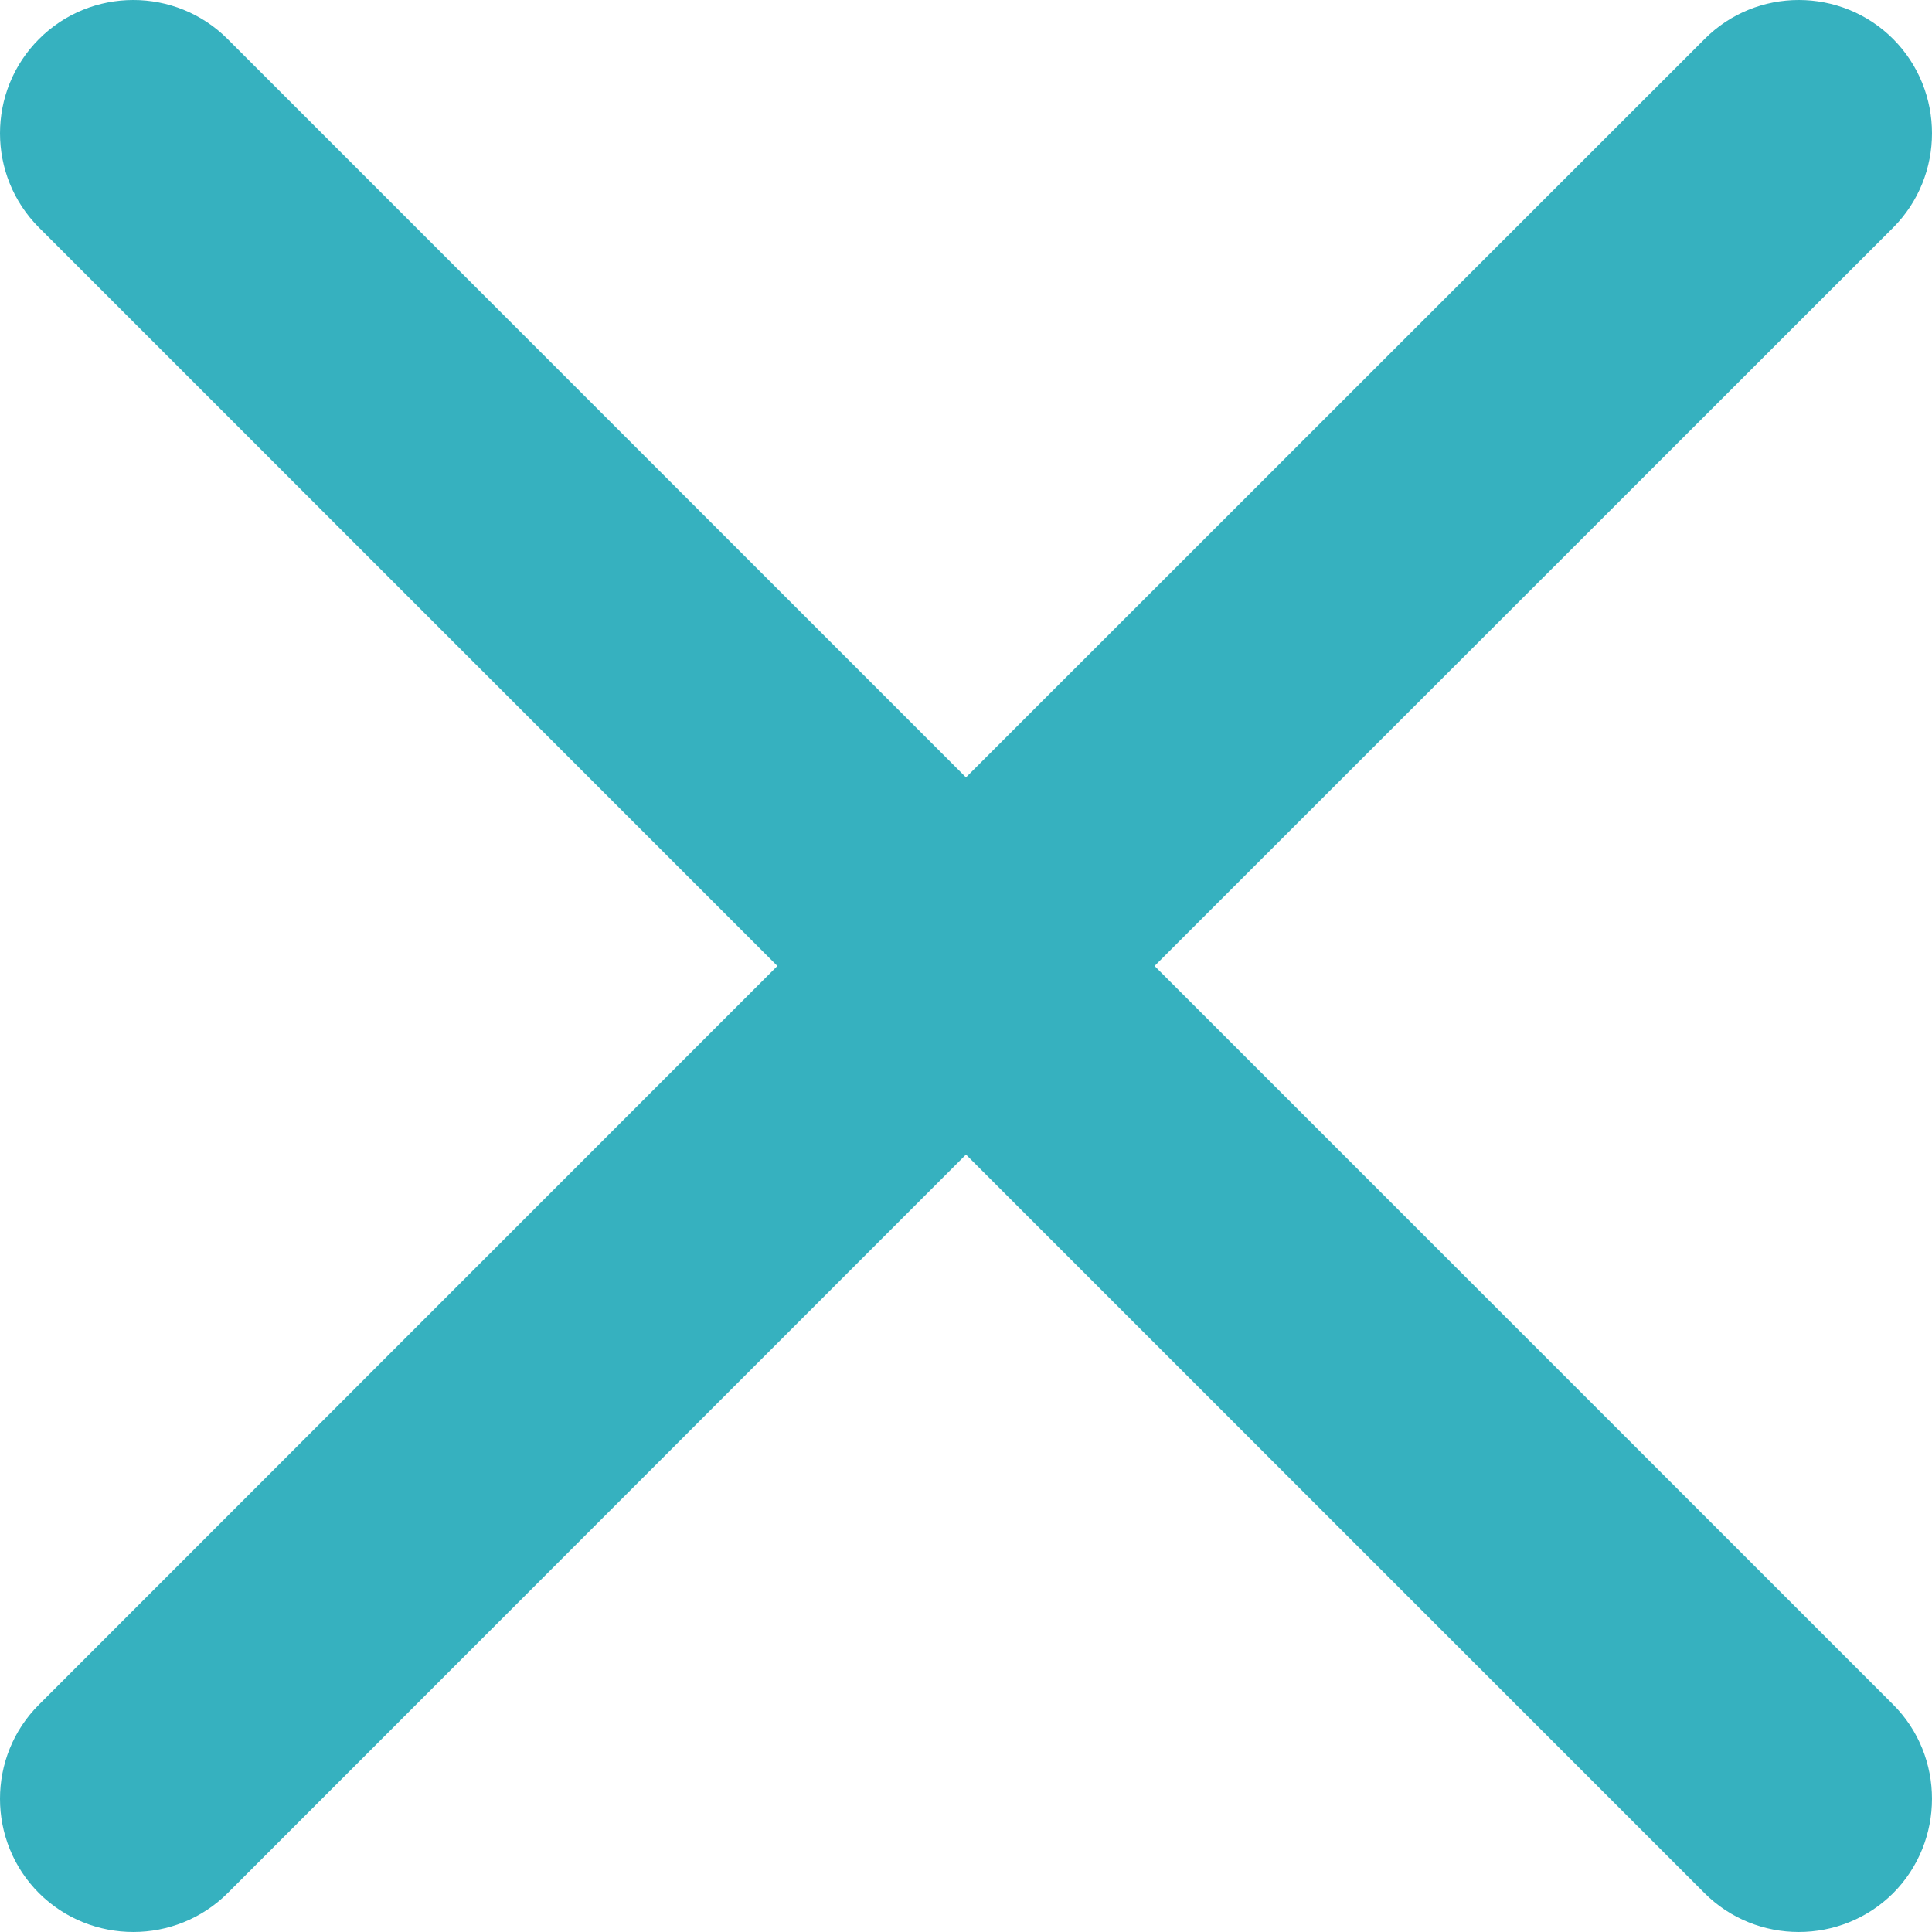
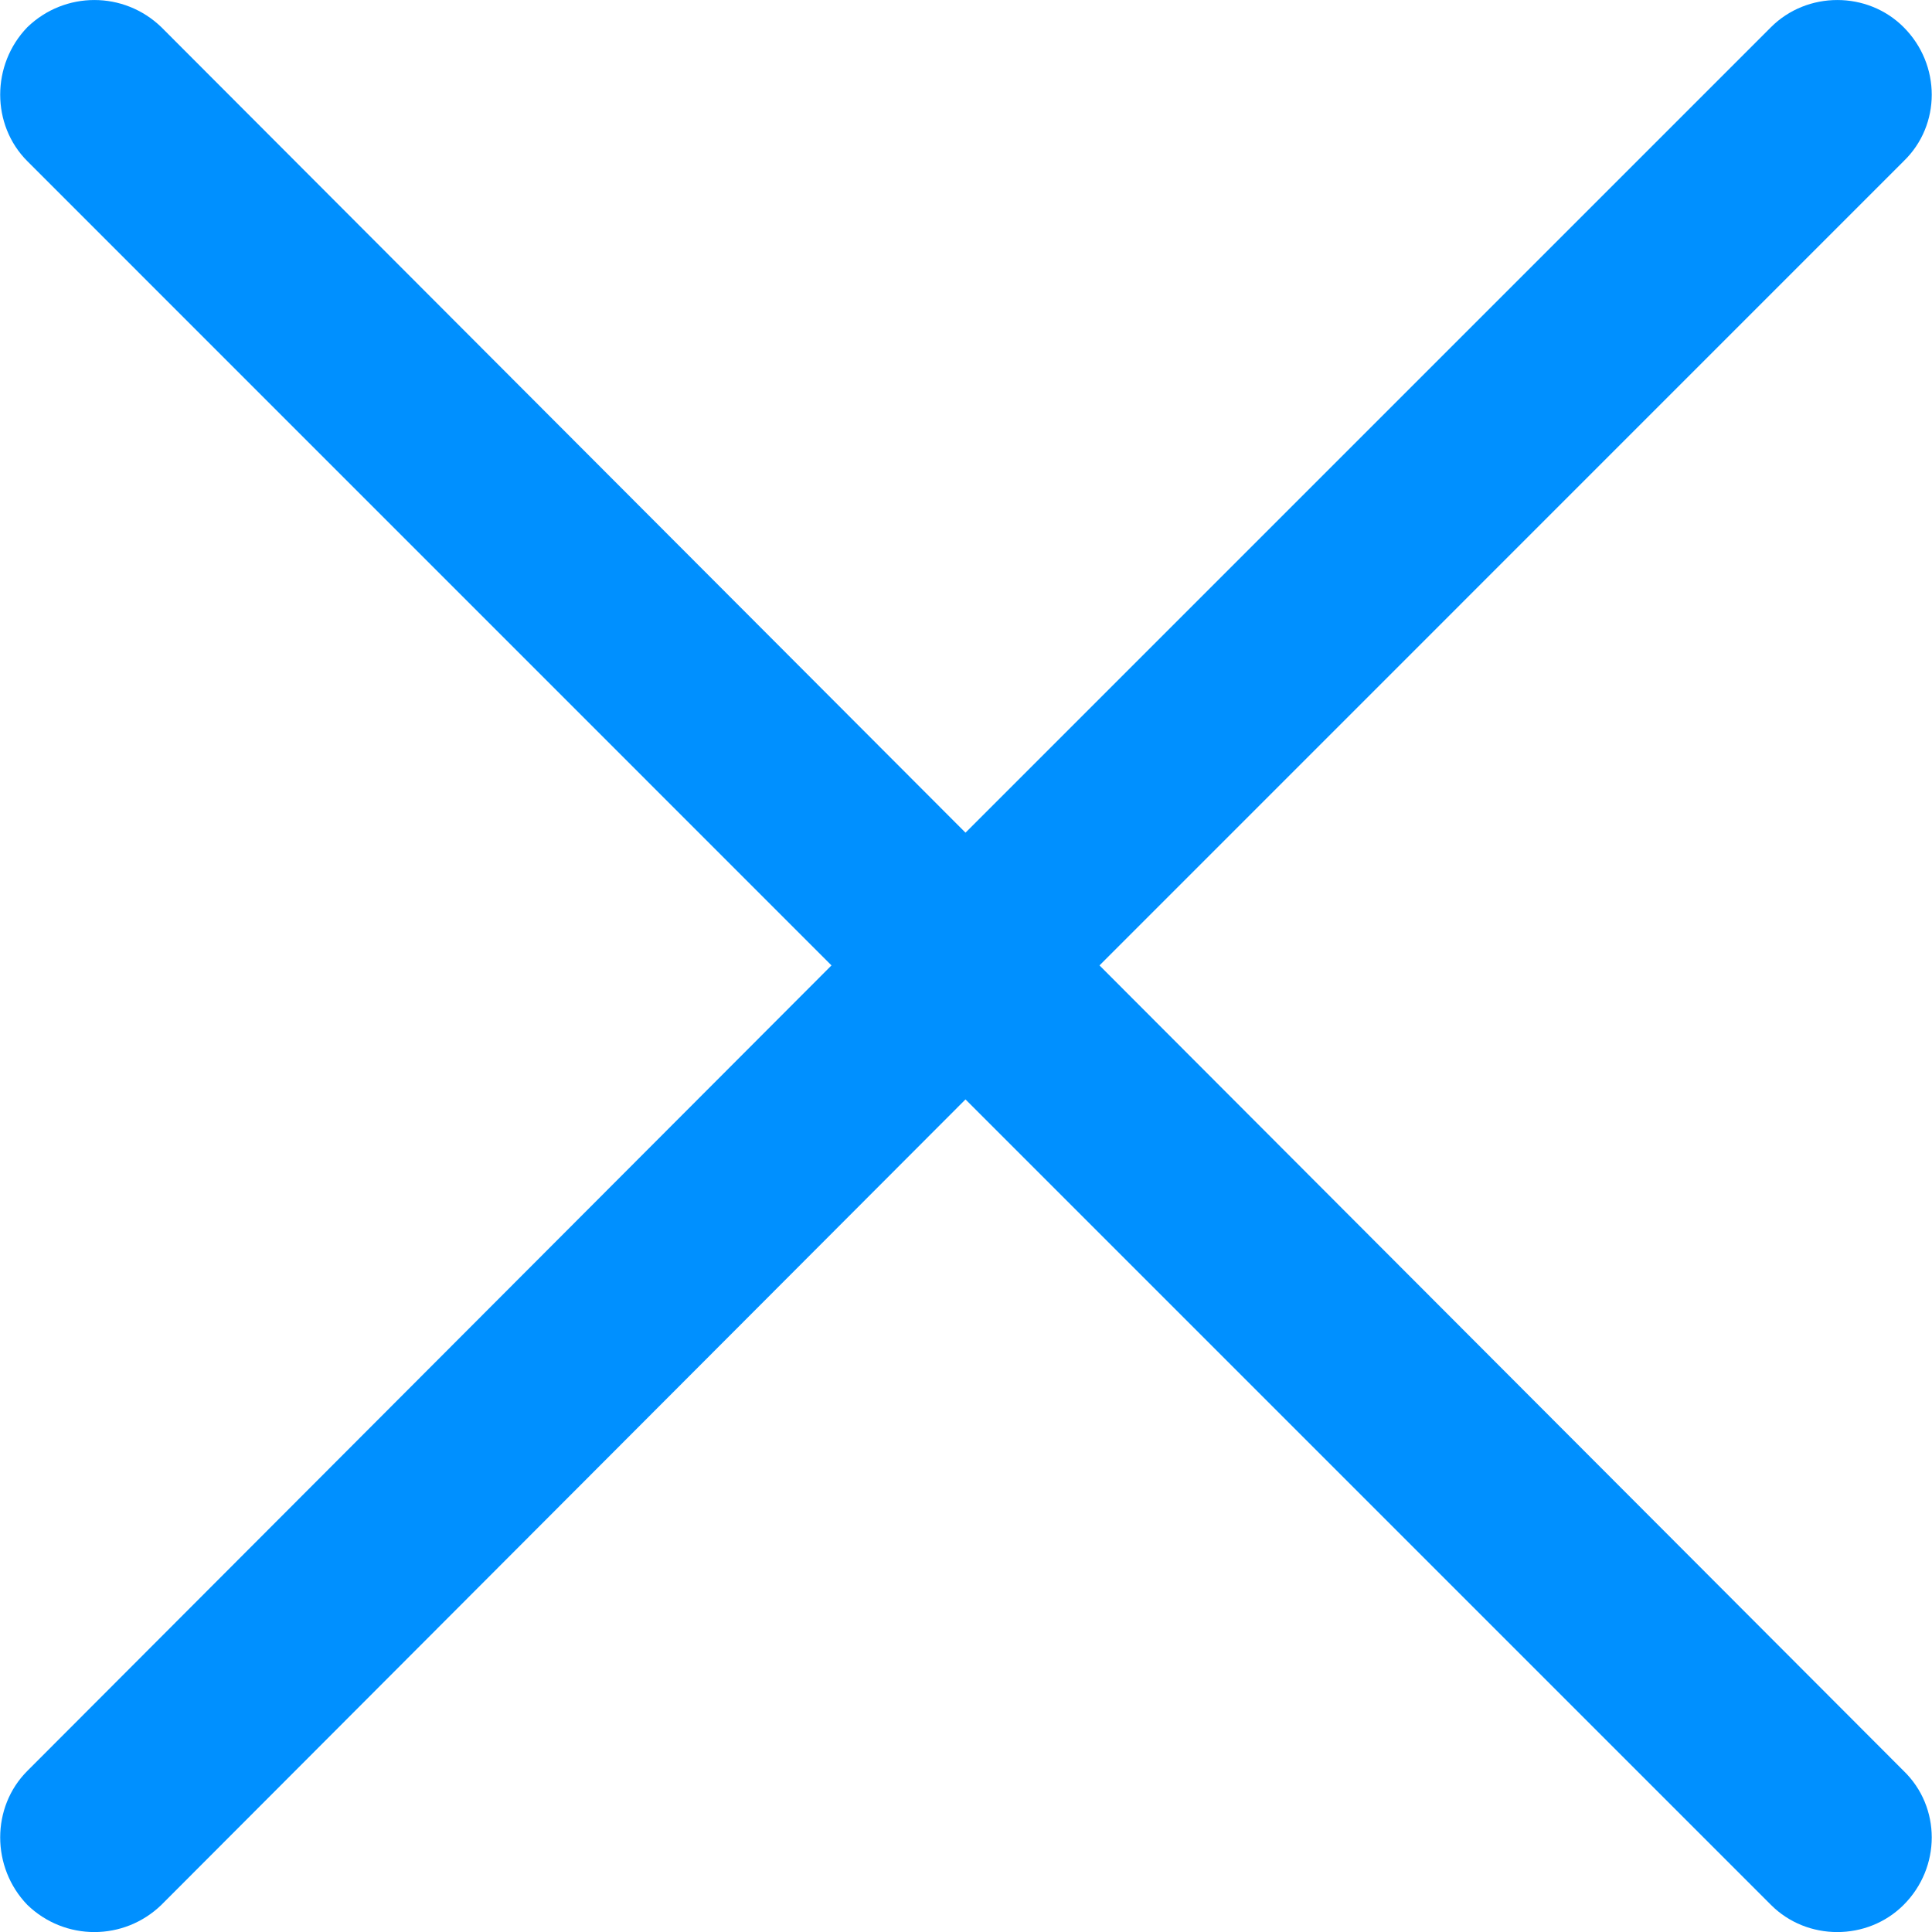
- <svg xmlns="http://www.w3.org/2000/svg" version="1.1" id="Capa_1" x="0px" y="0px" viewBox="0 0 220.176 220.176" style="enable-background:#0090ff;" xml:space="preserve" width="512px" height="512px">
-   <g>
-     <g>
-       <g>
-         <path d="M131.577,110.084l84.176-84.146c5.897-5.928,5.897-15.565,0-21.492     c-5.928-5.928-15.595-5.928-21.492,0l-84.176,84.146L25.938,4.446c-5.928-5.928-15.565-5.928-21.492,0s-5.928,15.565,0,21.492     l84.146,84.146L4.446,194.26c-5.928,5.897-5.928,15.565,0,21.492c5.928,5.897,15.565,5.897,21.492,0l84.146-84.176l84.176,84.176     c5.897,5.897,15.565,5.897,21.492,0c5.897-5.928,5.897-15.595,0-21.492L131.577,110.084z" fill="#36b1bf" />
-       </g>
-     </g>
-     <g>
- 	</g>
-     <g>
- 	</g>
-     <g>
- 	</g>
-     <g>
- 	</g>
-     <g>
- 	</g>
-     <g>
- 	</g>
-     <g>
- 	</g>
-     <g>
- 	</g>
-     <g>
- 	</g>
-     <g>
- 	</g>
-     <g>
- 	</g>
-     <g>
- 	</g>
-     <g>
- 	</g>
-     <g>
- 	</g>
-     <g>
- 	</g>
-   </g>
+ <svg xmlns="http://www.w3.org/2000/svg" version="1.1" id="Capa_1" x="0px" y="0px" viewBox="0 0 22.88 22.88" style="enable-background:new 0 0 22.88 22.88;" xml:space="preserve" width="512px" height="512px">
+   <path d="M0.324,1.909c-0.429-0.429-0.429-1.143,0-1.587c0.444-0.429,1.143-0.429,1.587,0l9.523,9.539  l9.539-9.539c0.429-0.429,1.143-0.429,1.571,0c0.444,0.444,0.444,1.159,0,1.587l-9.523,9.524l9.523,9.539  c0.444,0.429,0.444,1.143,0,1.587c-0.429,0.429-1.143,0.429-1.571,0l-9.539-9.539l-9.523,9.539c-0.444,0.429-1.143,0.429-1.587,0  c-0.429-0.444-0.429-1.159,0-1.587l9.523-9.539L0.324,1.909z" fill="#0090ff" />
  <g>
</g>
  <g>
</g>
  <g>
</g>
  <g>
</g>
  <g>
</g>
  <g>
</g>
  <g>
</g>
  <g>
</g>
  <g>
</g>
  <g>
</g>
  <g>
</g>
  <g>
</g>
  <g>
</g>
  <g>
</g>
  <g>
</g>
</svg>
